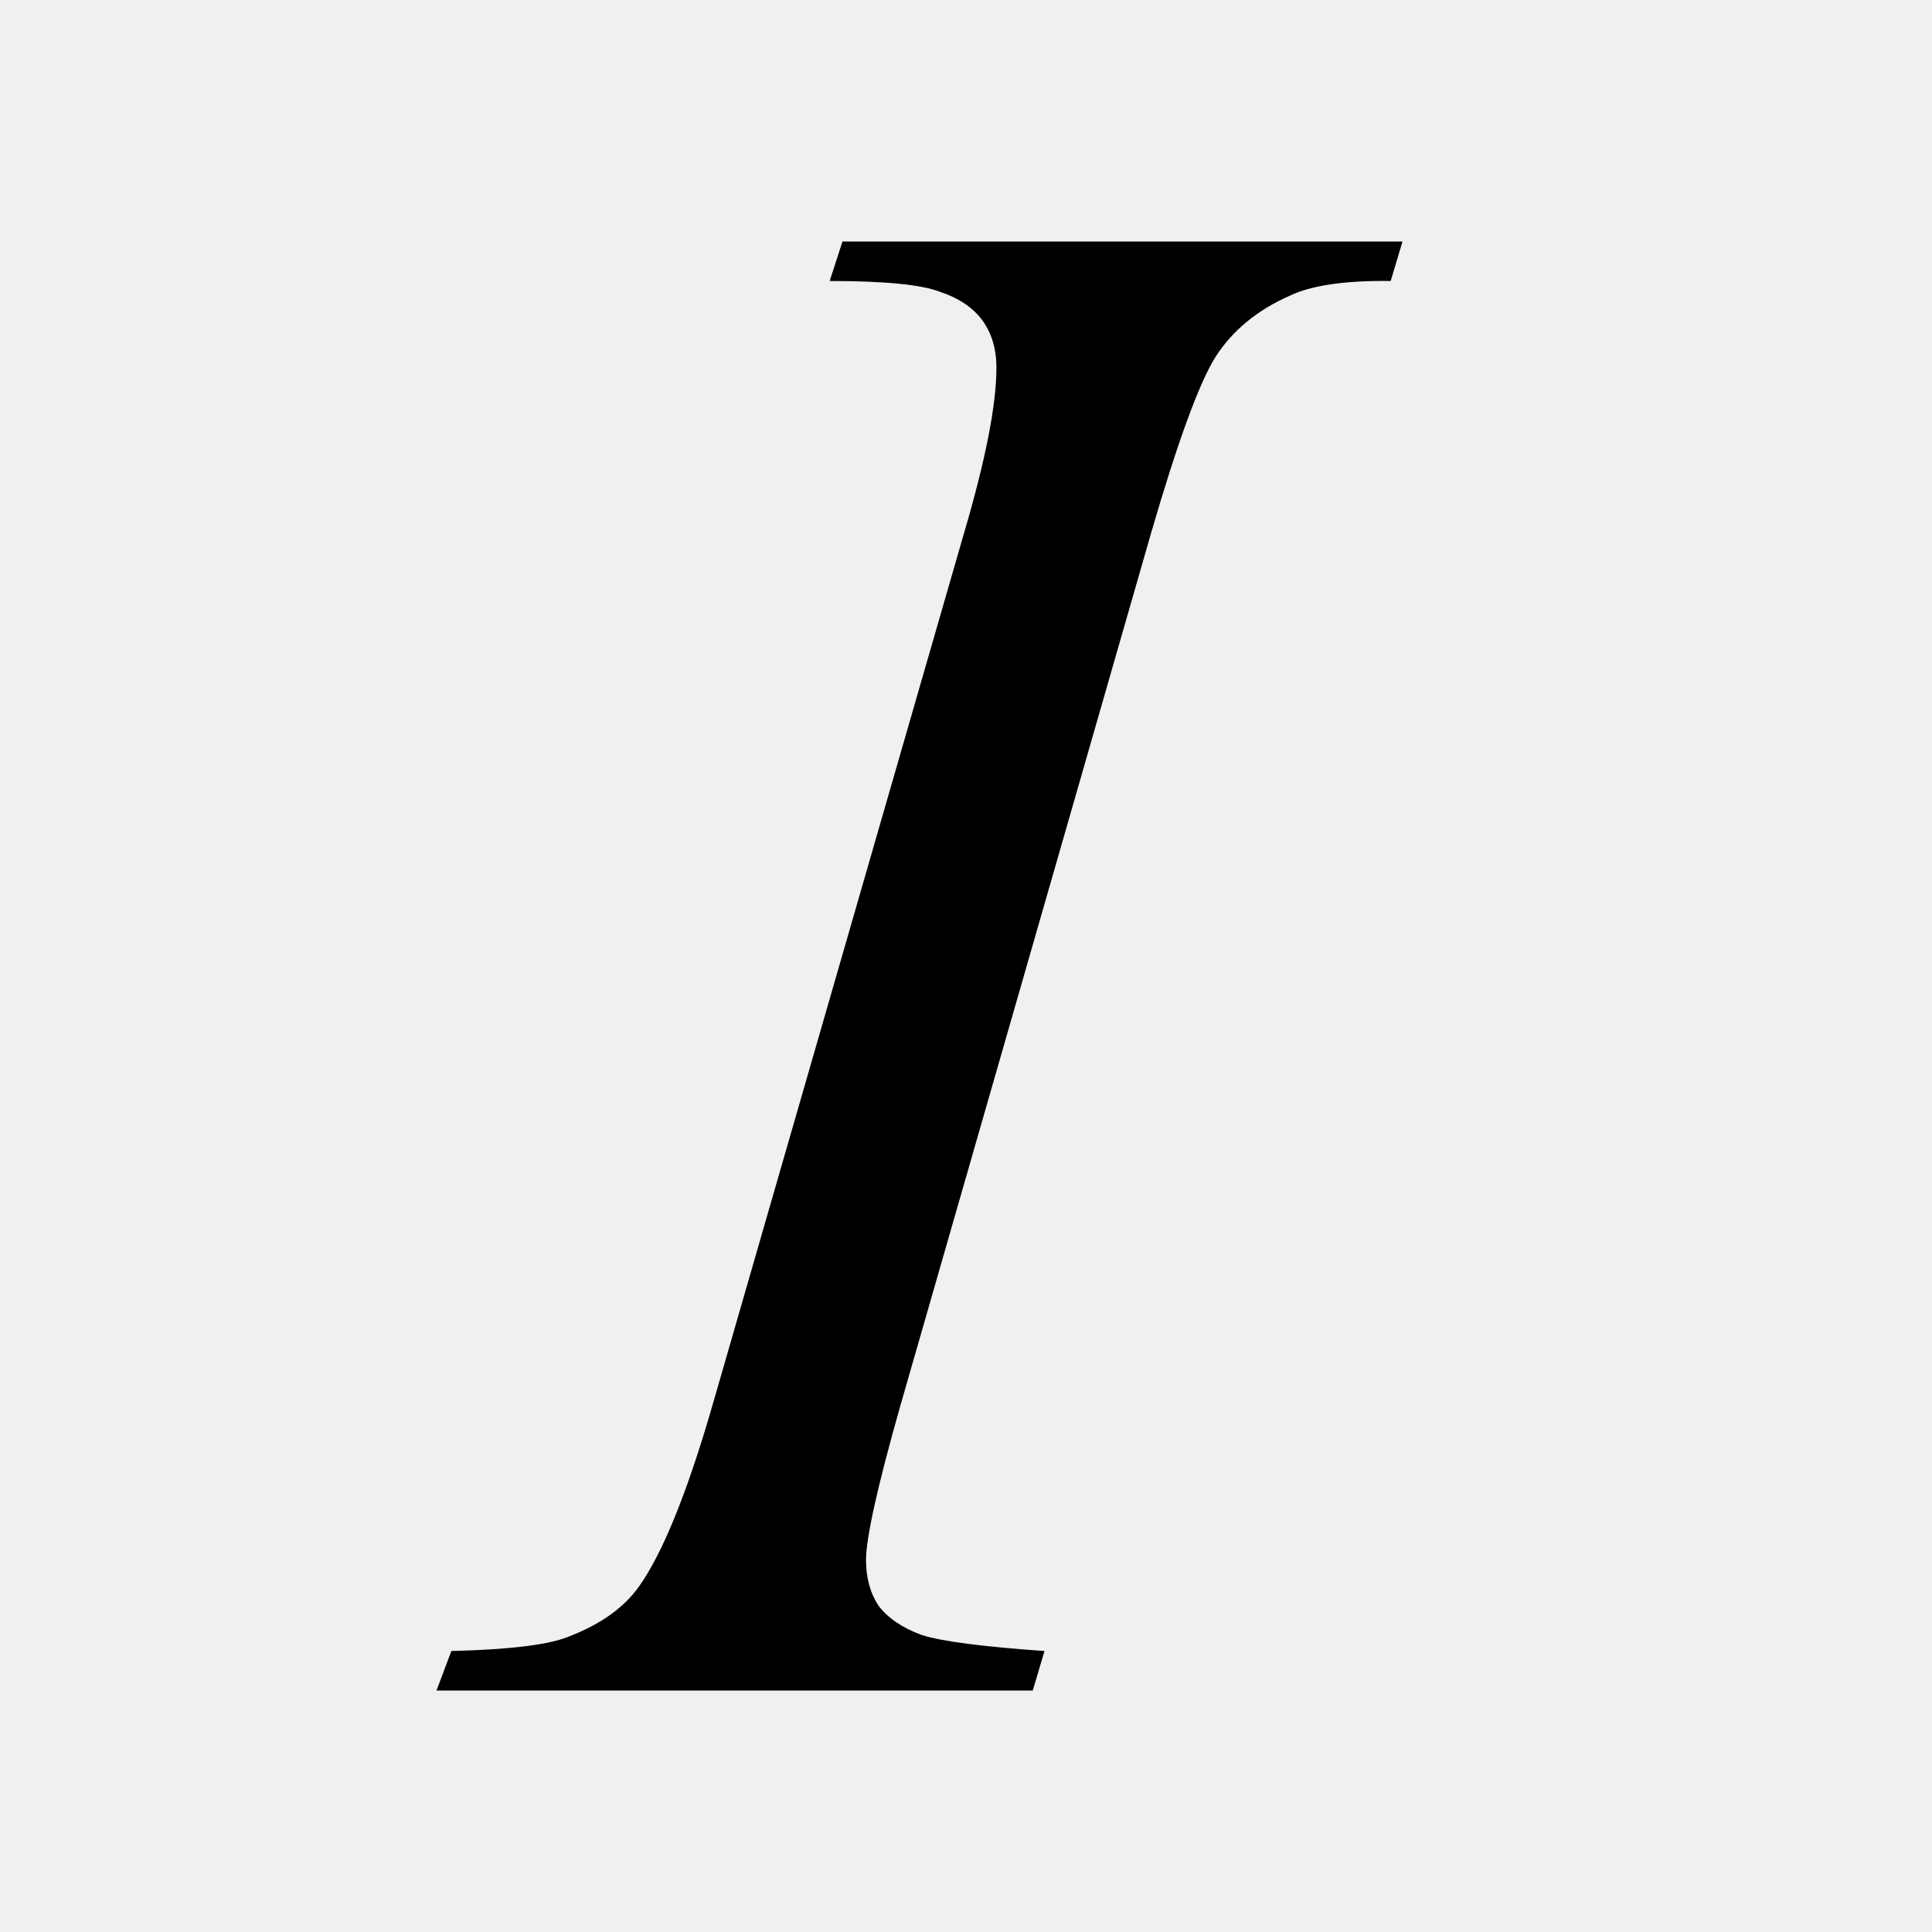
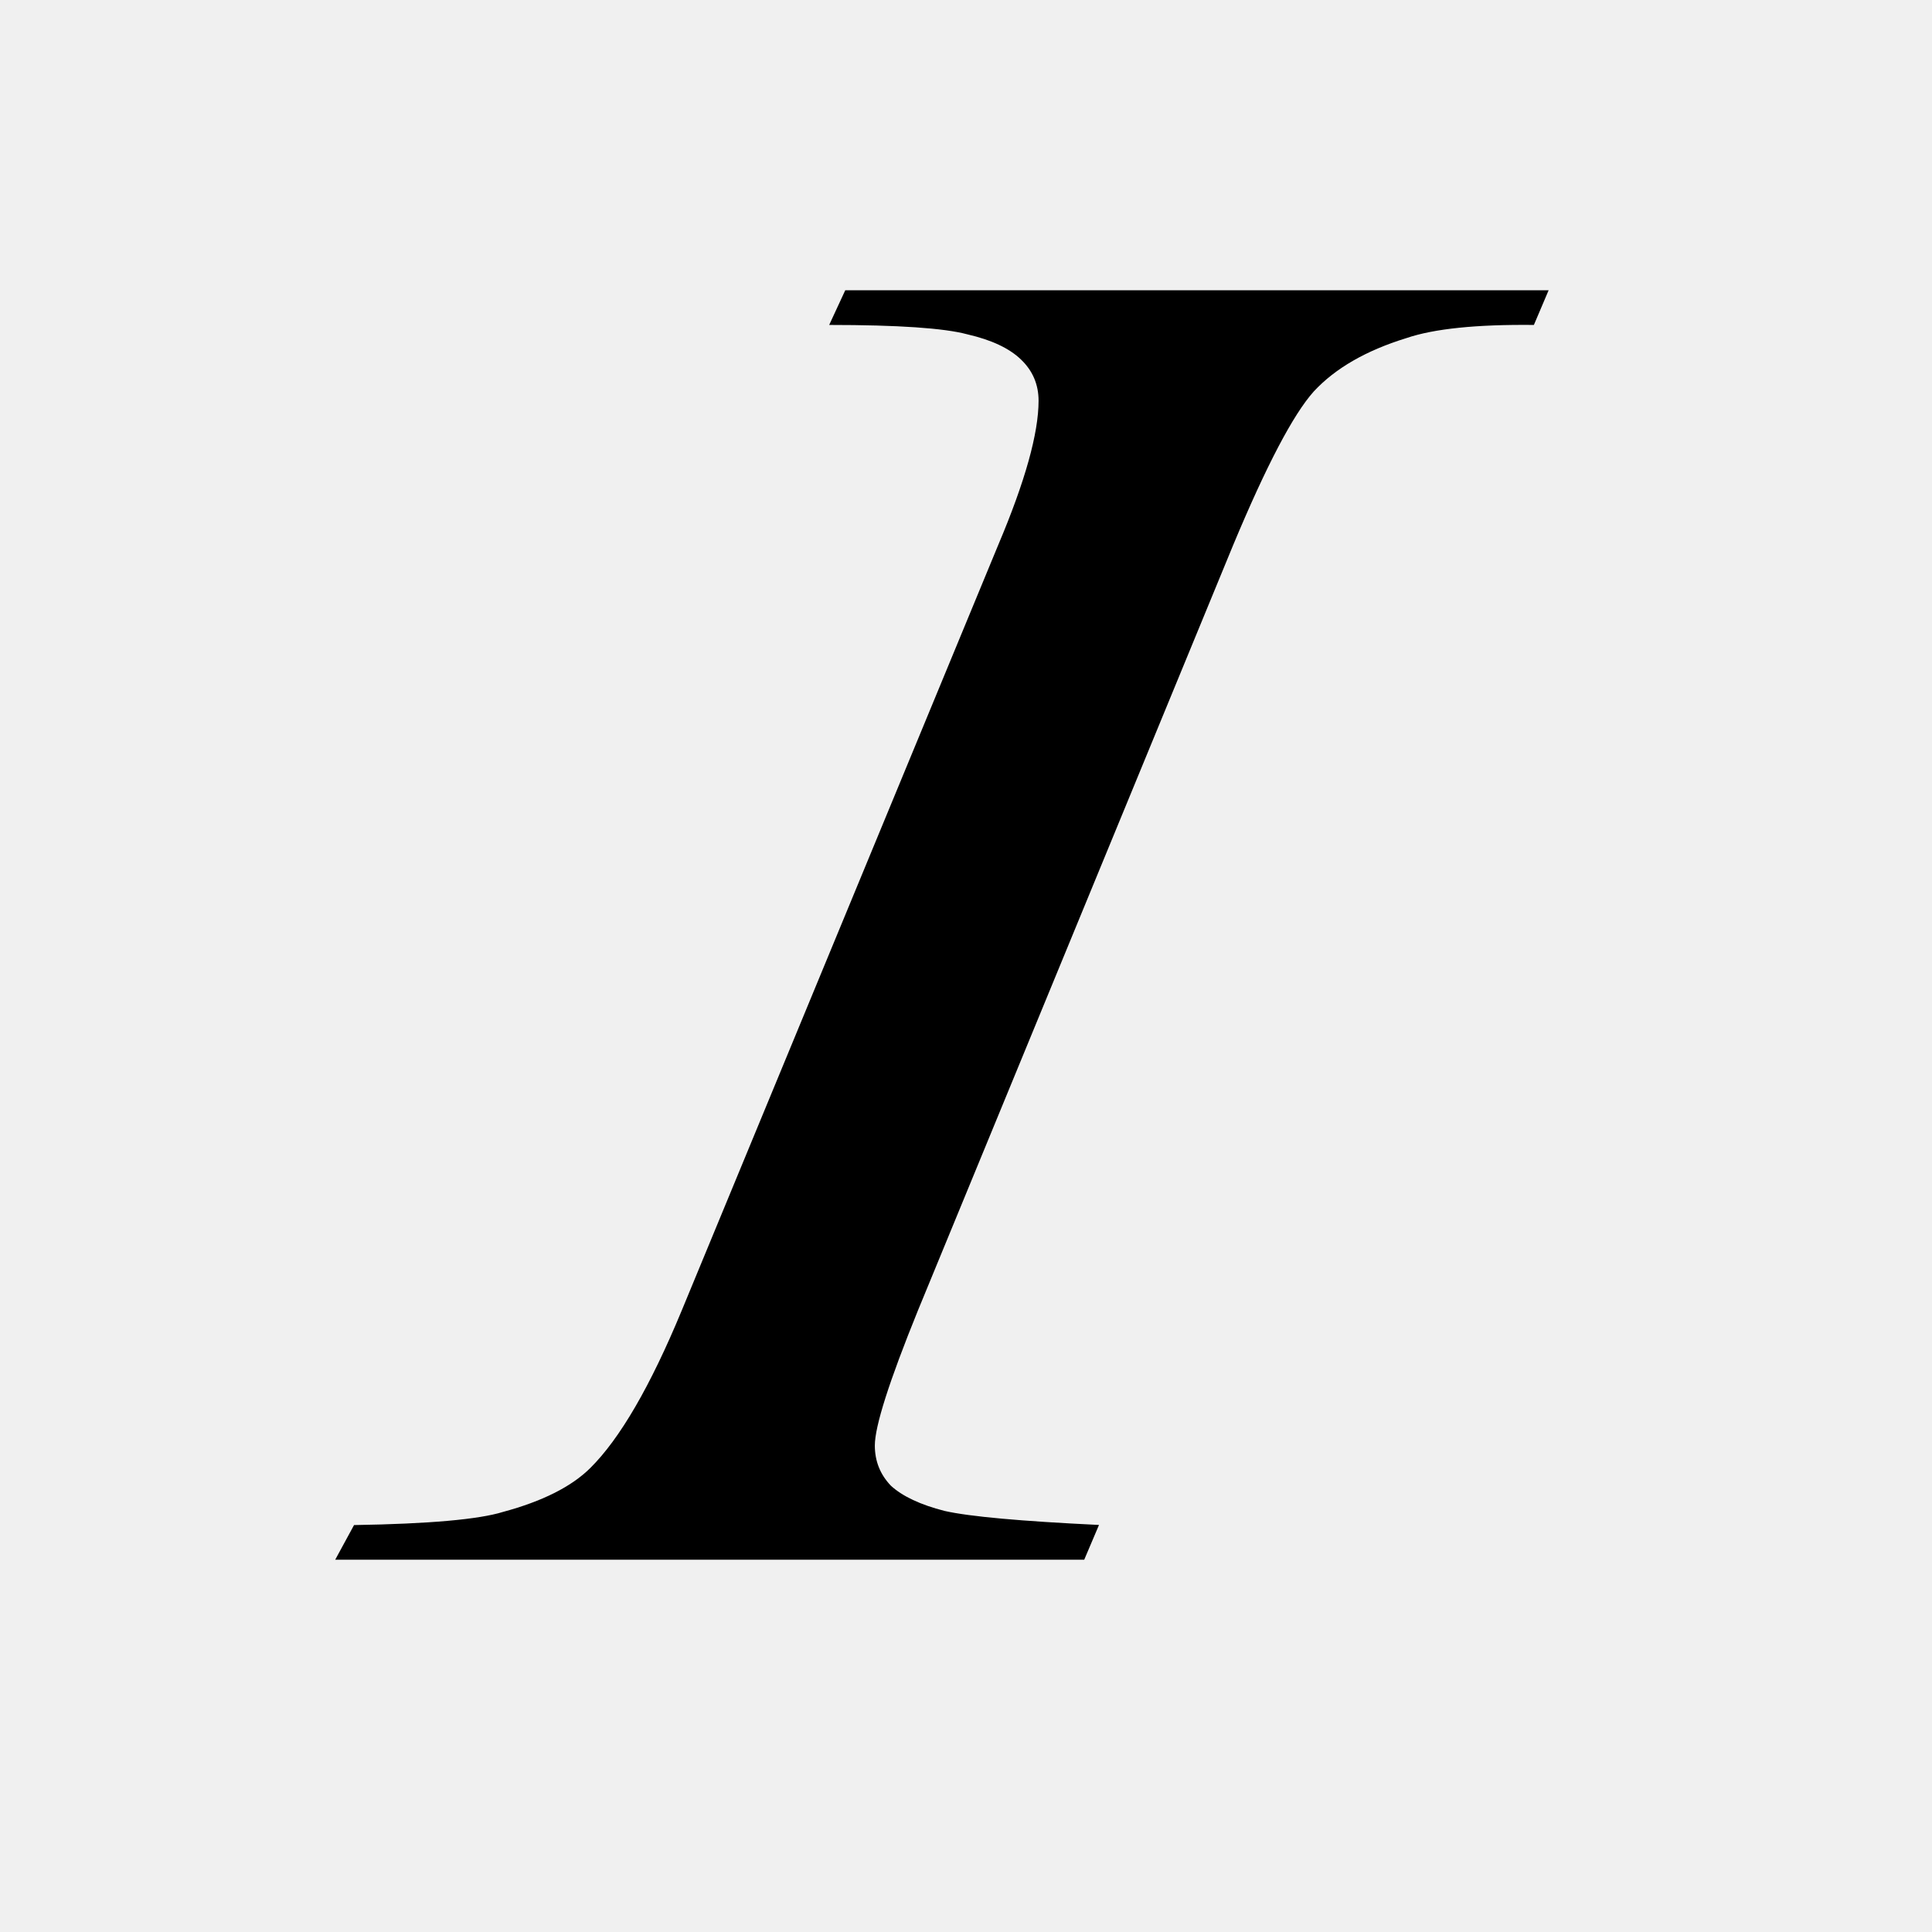
- <svg xmlns="http://www.w3.org/2000/svg" width="16px" height="16px" id="svg2385">
+ <svg xmlns="http://www.w3.org/2000/svg" width="16px" height="16px" id="svg2385" version="1.1">
  <defs id="defs2387">
    </defs>
  <g id="layer1">
    <rect style="opacity:0;fill:#ffffff;fill-opacity:1;fill-rule:evenodd;stroke:none;stroke-width:1;stroke-miterlimit:4;stroke-dasharray:none;stroke-opacity:1" id="rect3254" width="16" height="16" x="0" y="0" ry="0" />
-     <path style="font-size:28px;font-style:normal;font-weight:normal;fill:#000000;fill-opacity:1;stroke:none;stroke-width:1px;stroke-linecap:butt;stroke-linejoin:miter;stroke-opacity:1;font-family:Century" d="M 8.65,13.673 L 8.553,14 L 3.615,14 L 3.738,13.673 C 4.234,13.661 4.561,13.619 4.721,13.549 C 4.98,13.448 5.172,13.31 5.296,13.133 C 5.491,12.855 5.691,12.36 5.898,11.646 L 7.986,4.407 C 8.163,3.805 8.252,3.351 8.252,3.044 C 8.252,2.891 8.213,2.761 8.137,2.655 C 8.06,2.549 7.942,2.469 7.783,2.416 C 7.629,2.357 7.325,2.327 6.871,2.327 L 6.977,2 L 11.615,2 L 11.517,2.327 C 11.14,2.322 10.859,2.363 10.677,2.451 C 10.411,2.569 10.207,2.737 10.066,2.956 C 9.93,3.174 9.753,3.658 9.535,4.407 L 7.455,11.646 C 7.266,12.313 7.172,12.737 7.172,12.92 C 7.172,13.068 7.207,13.195 7.278,13.301 C 7.355,13.401 7.473,13.481 7.632,13.54 C 7.797,13.593 8.137,13.637 8.65,13.673" id="text2410" />
+     <path style="font-style:normal;font-weight:normal;font-size:28px;font-family:Century;fill:#000000;fill-opacity:1;stroke:none;stroke-width:1px;stroke-linecap:butt;stroke-linejoin:miter;stroke-opacity:1" d="m 9.101,12.63 -0.122,0.287 -6.203,0 0.156,-0.287 c 0.623,-0.01 1.034,-0.047 1.234,-0.109 0.326,-0.088 0.567,-0.209 0.723,-0.364 0.245,-0.243 0.497,-0.677 0.756,-1.302 L 8.267,4.513 C 8.49,3.986 8.601,3.588 8.601,3.319 8.601,3.185 8.553,3.071 8.456,2.978 8.36,2.885 8.212,2.815 8.012,2.769 7.819,2.717 7.437,2.691 6.867,2.691 L 7,2.404 l 5.825,0 L 12.703,2.691 C 12.228,2.686 11.876,2.722 11.647,2.8 11.313,2.903 11.058,3.05 10.88,3.242 10.709,3.433 10.487,3.857 10.213,4.513 l -2.612,6.342 c -0.237,0.584 -0.356,0.956 -0.356,1.116 -3.4e-6,0.129 0.044,0.24 0.133,0.333 0.096,0.088 0.245,0.158 0.445,0.209 0.208,0.047 0.634,0.085 1.278,0.116" id="text2410" />
  </g>
</svg>
